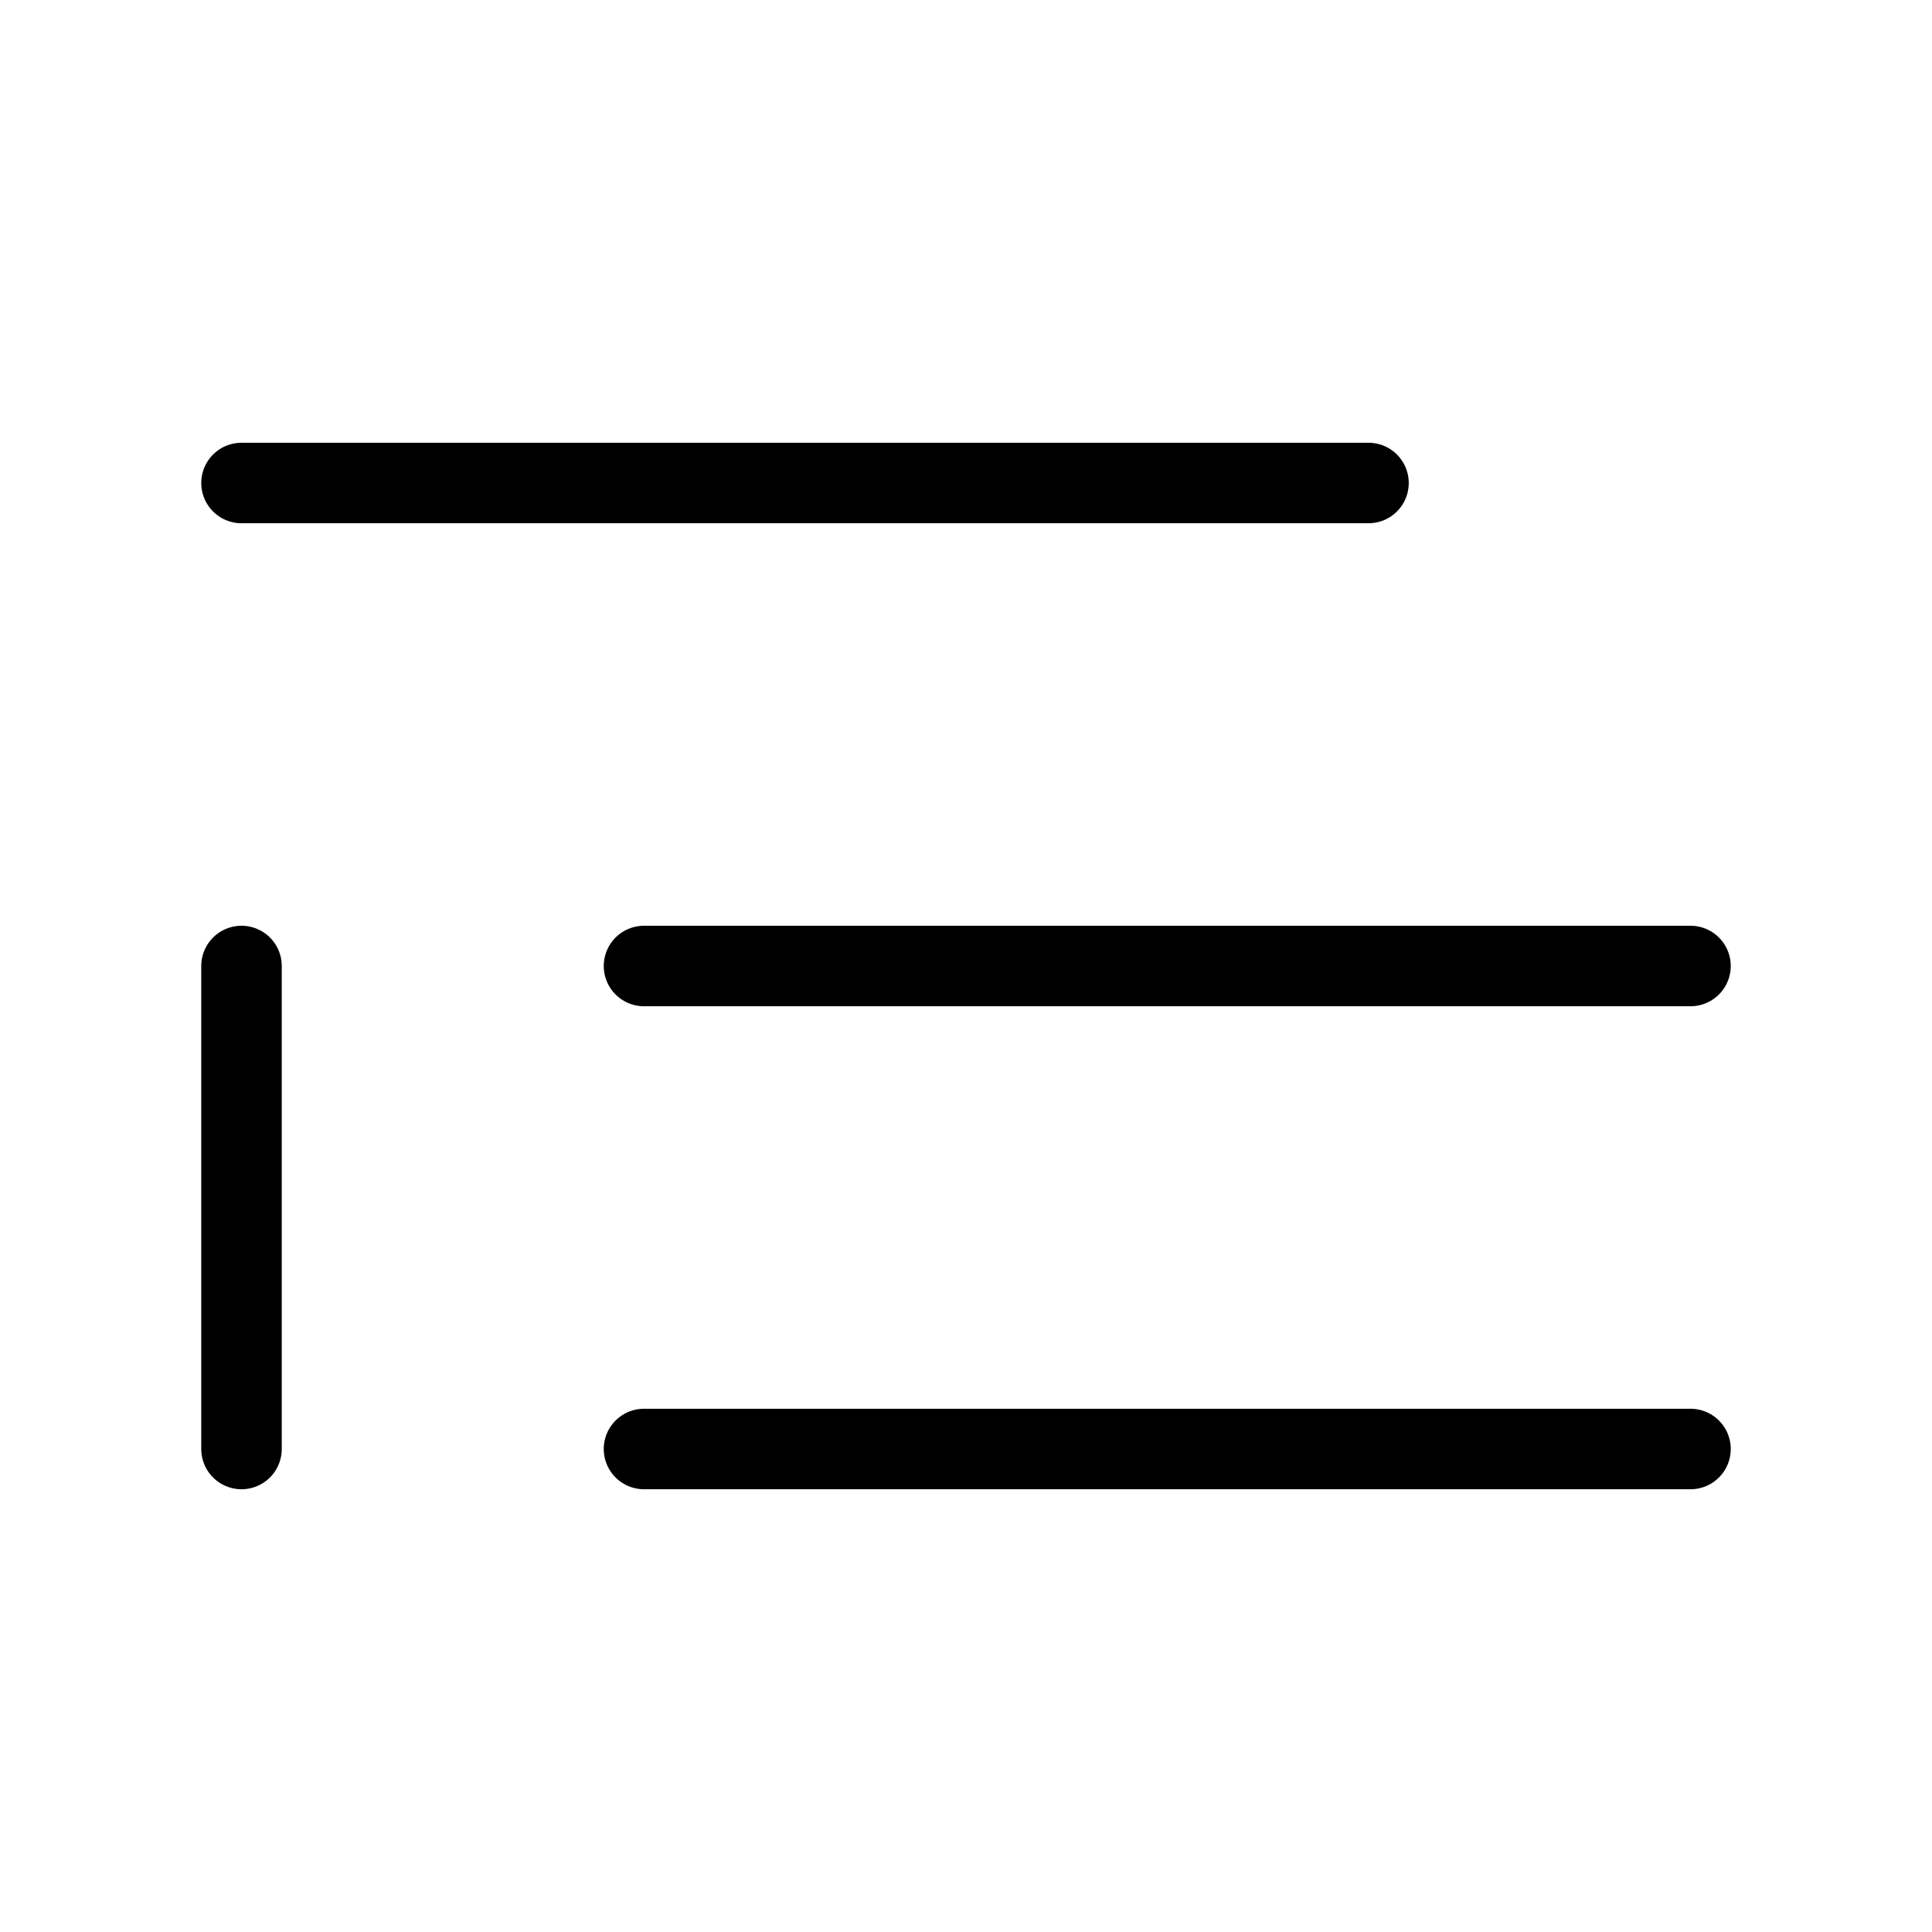
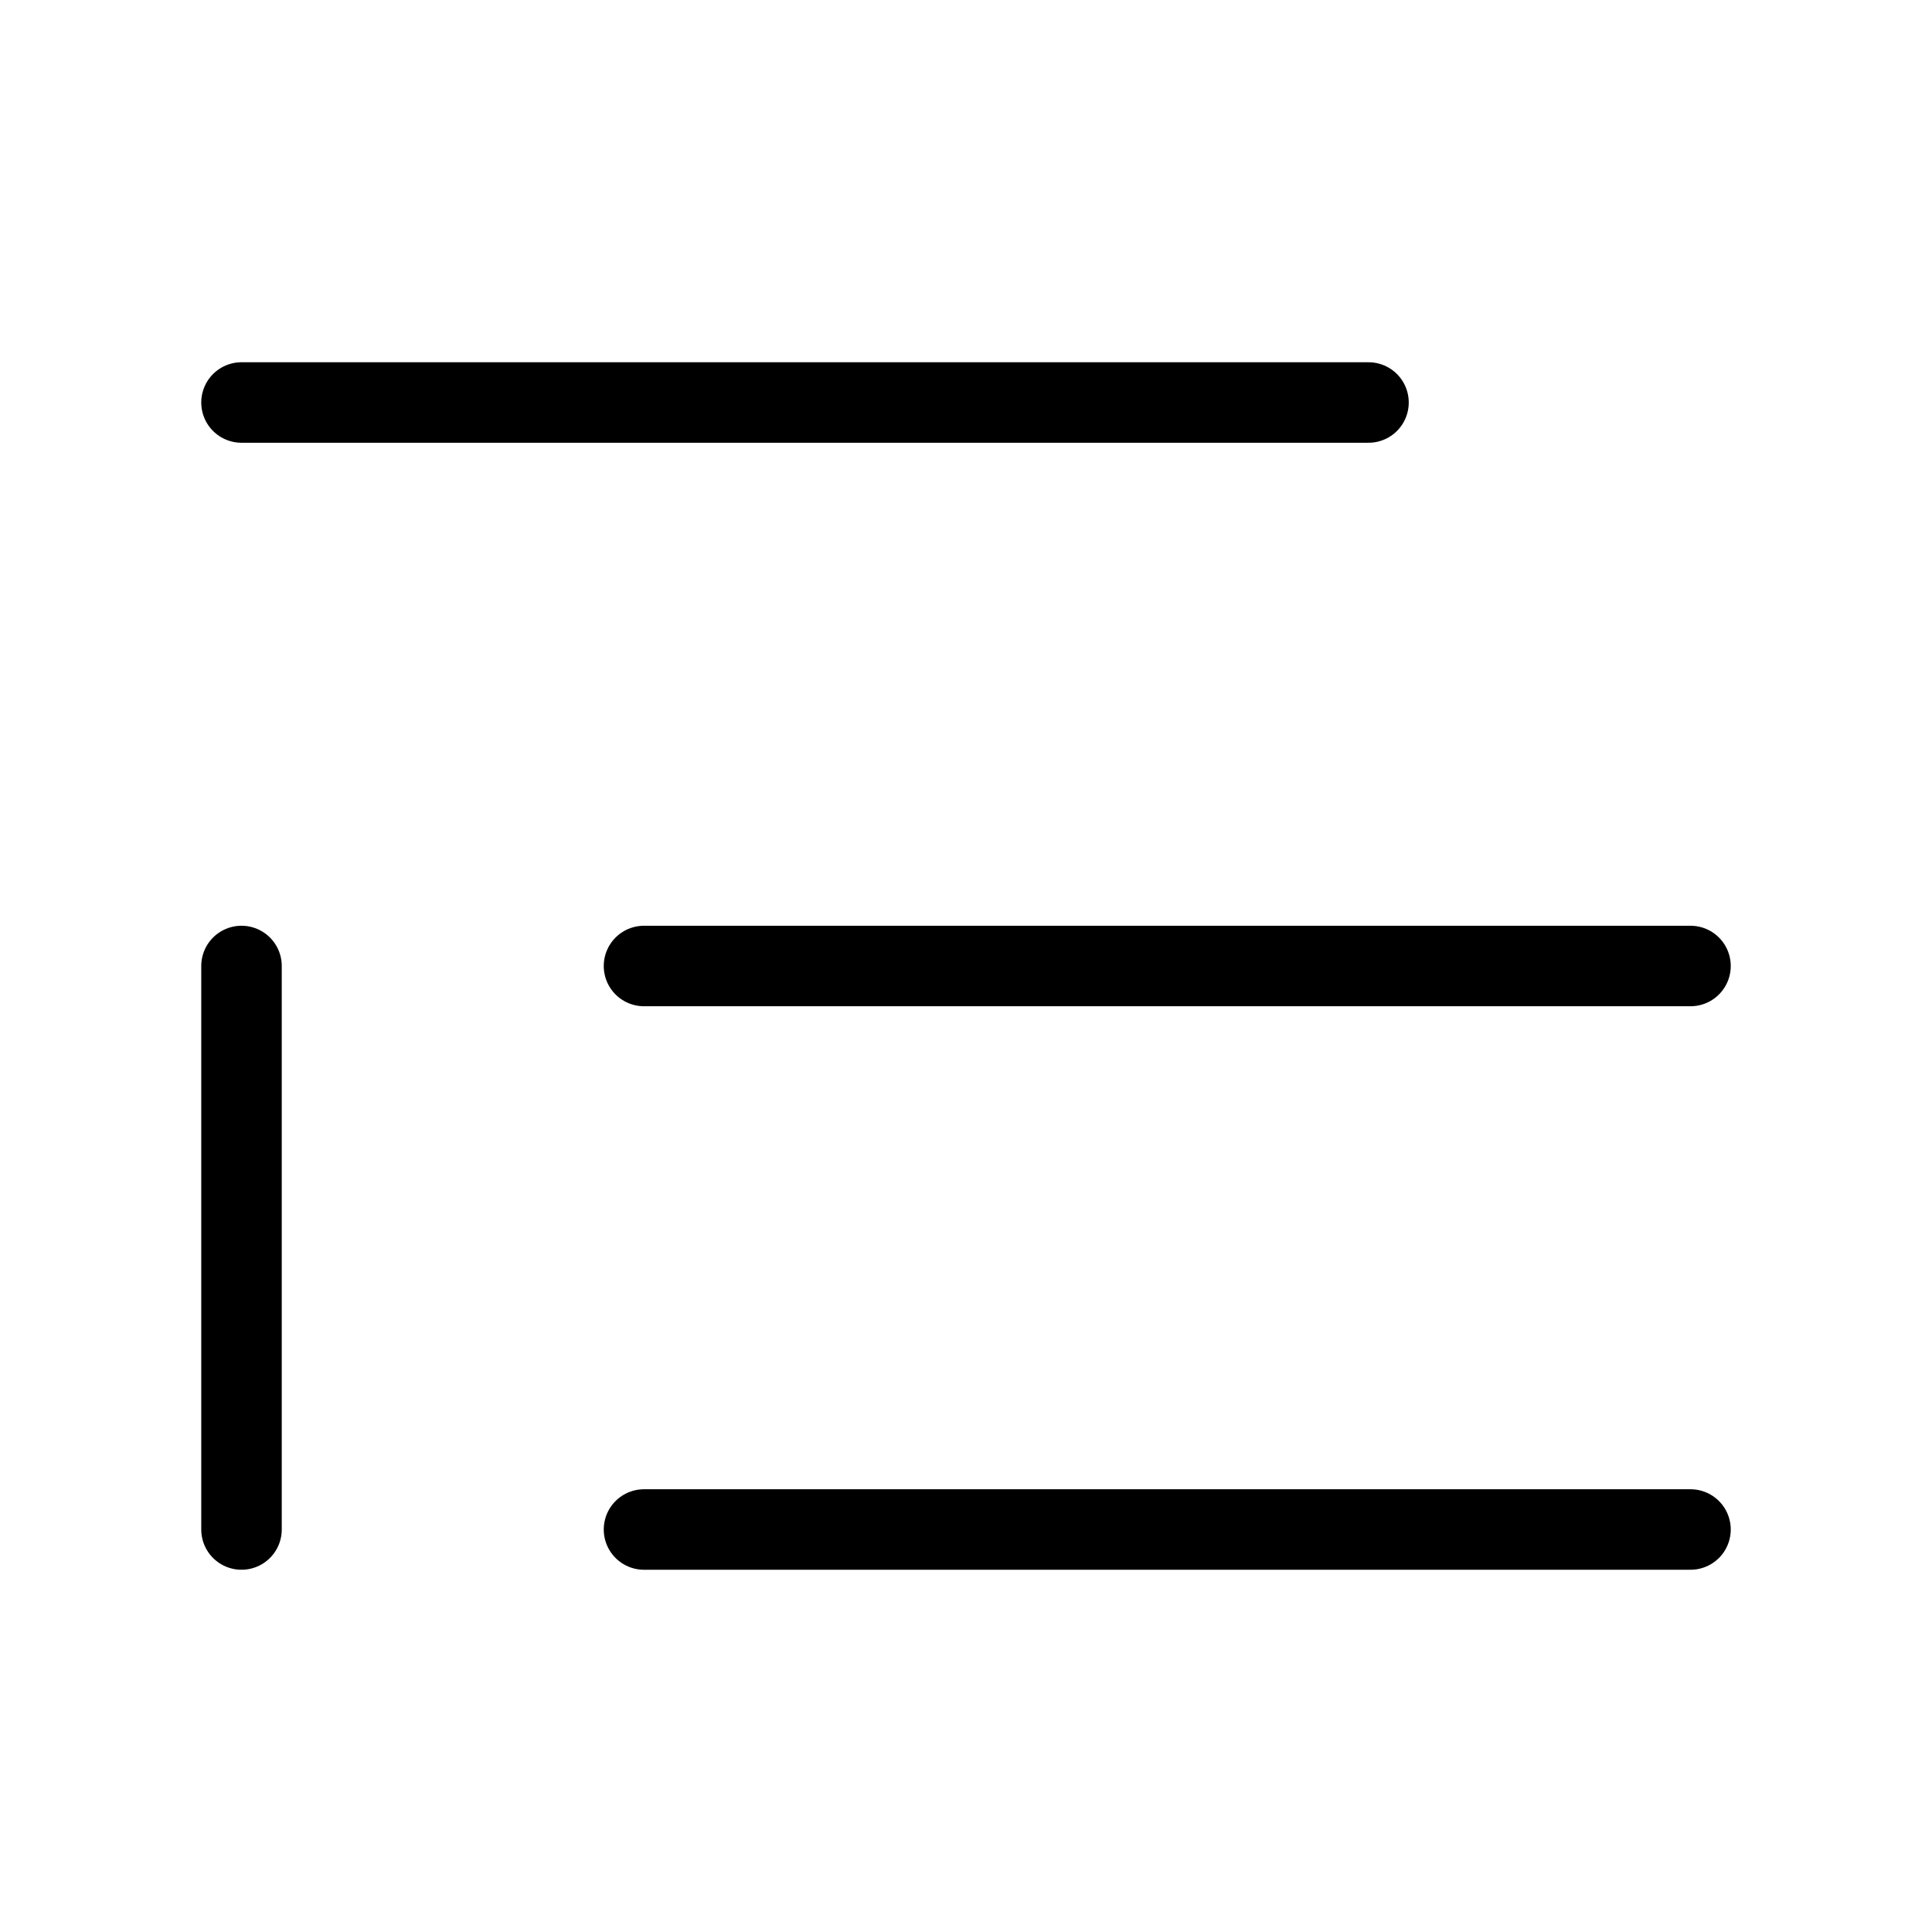
<svg xmlns="http://www.w3.org/2000/svg" width="24" height="24" viewBox="0 0 24 24" fill="currentColor" stroke="currentColor" stroke-width="calc((100vw - 100vh) / 10)" stroke-linecap="round" stroke-linejoin="round">
-   <path vector-effect="non-scaling-stroke" d="M17 6H3" />
+   <path vector-effect="non-scaling-stroke" d="M17 5H3" />
  <path vector-effect="non-scaling-stroke" d="M21 12H8" />
-   <path vector-effect="non-scaling-stroke" d="M21 18H8" />
-   <path vector-effect="non-scaling-stroke" d="M3 12v6" />
+   <path vector-effect="non-scaling-stroke" d="M21 19H8" />
+   <path vector-effect="non-scaling-stroke" d="M3 12v7" />
</svg>
